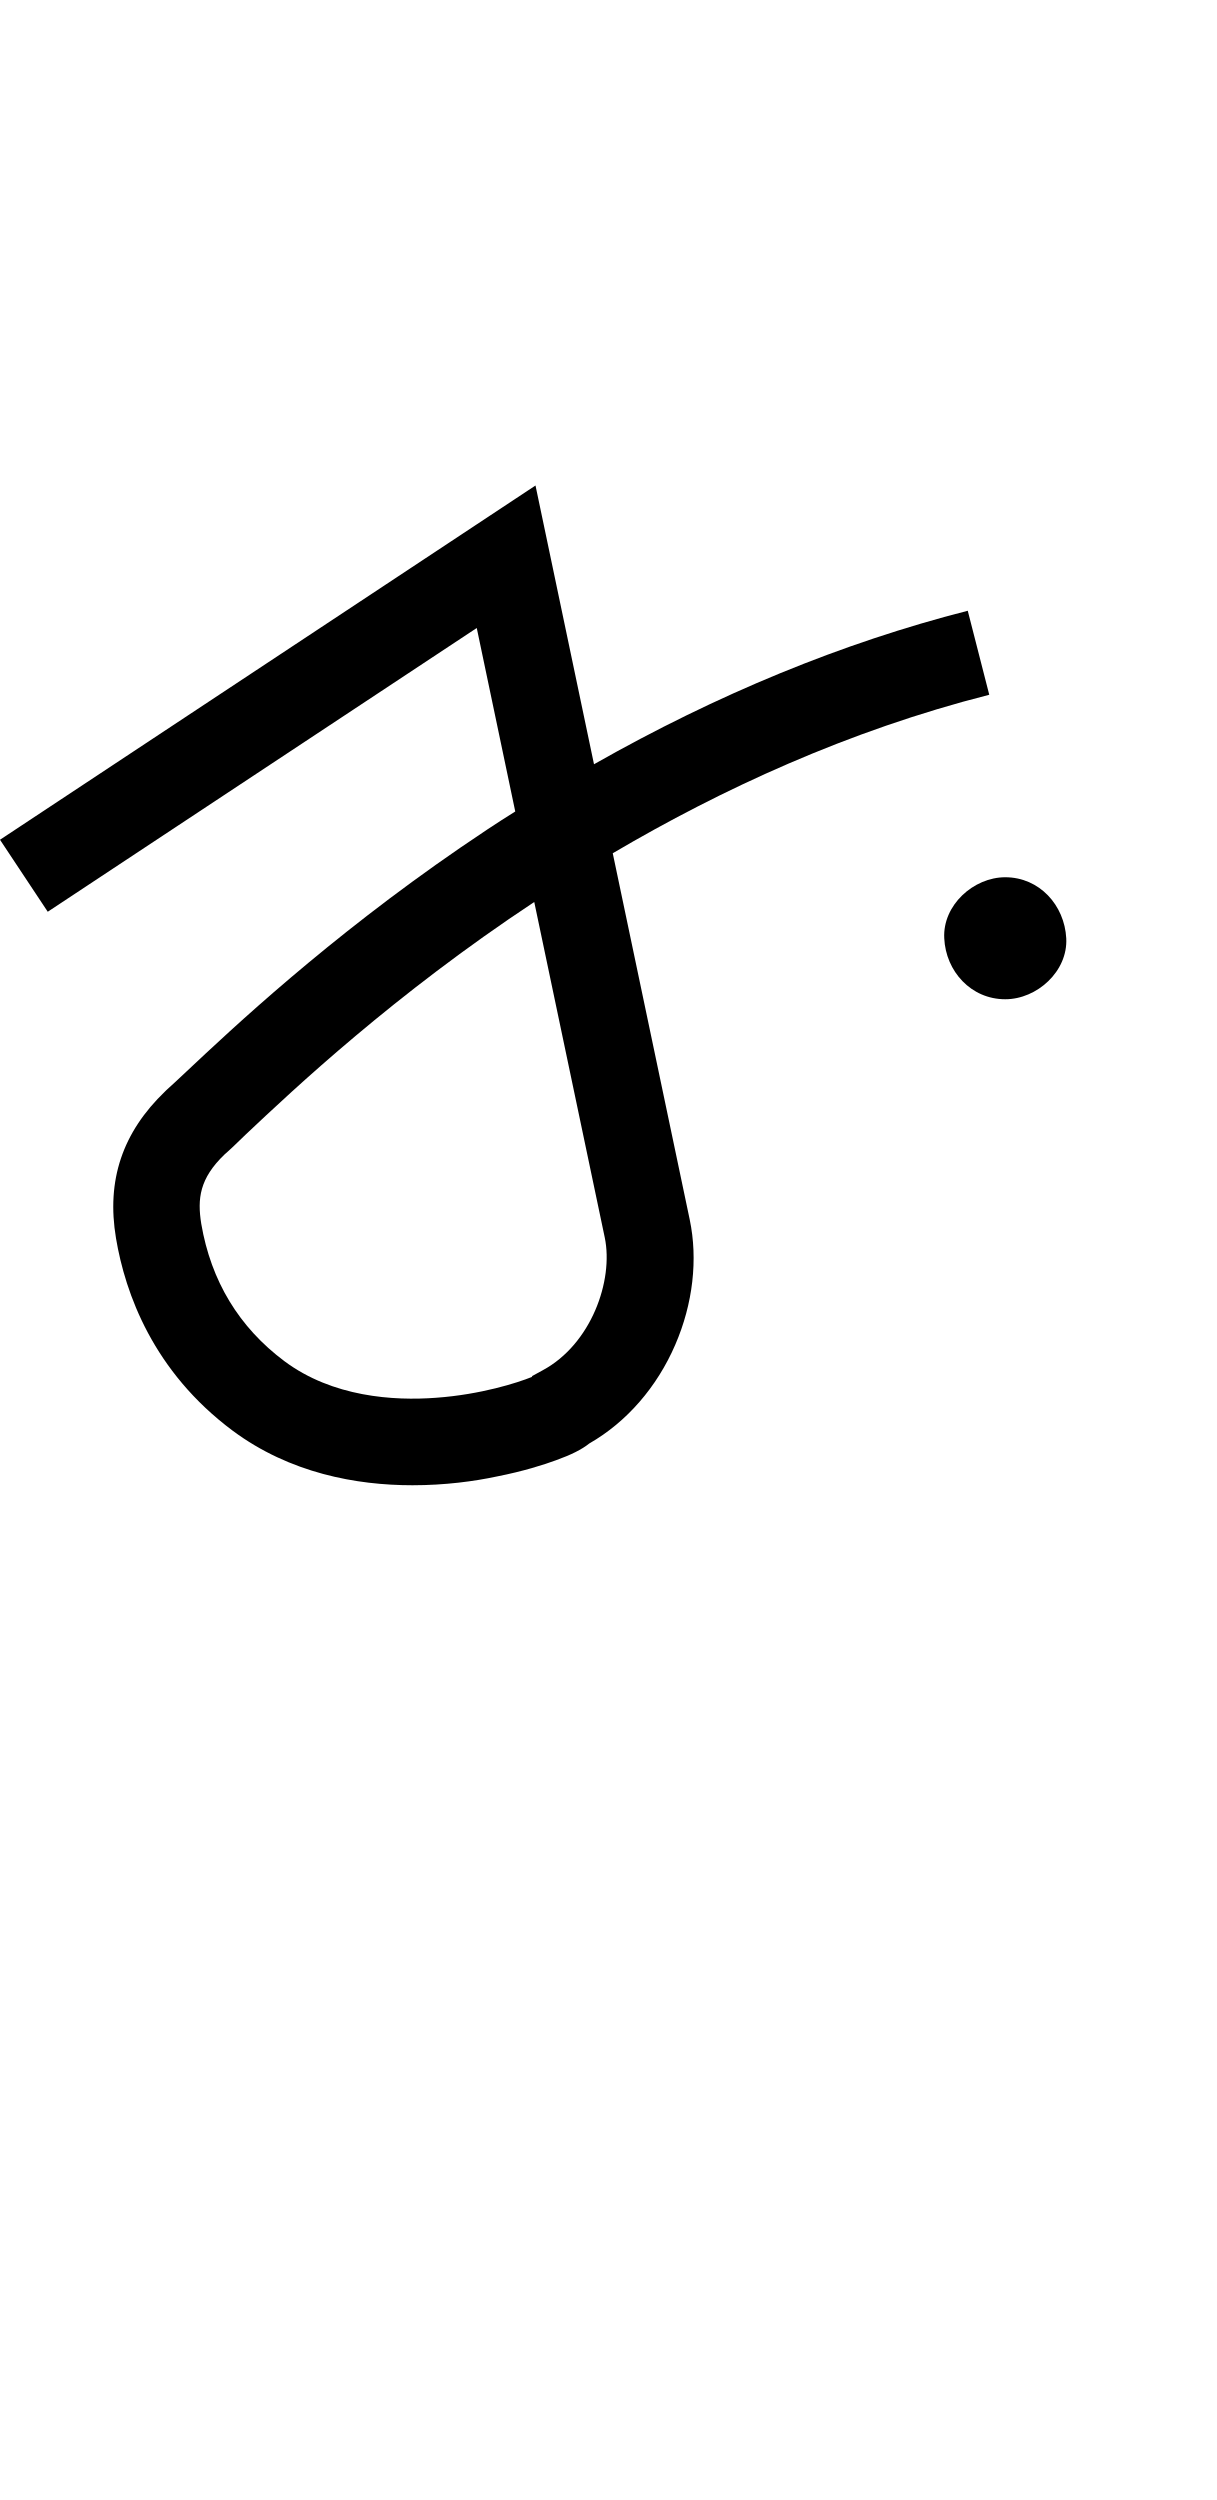
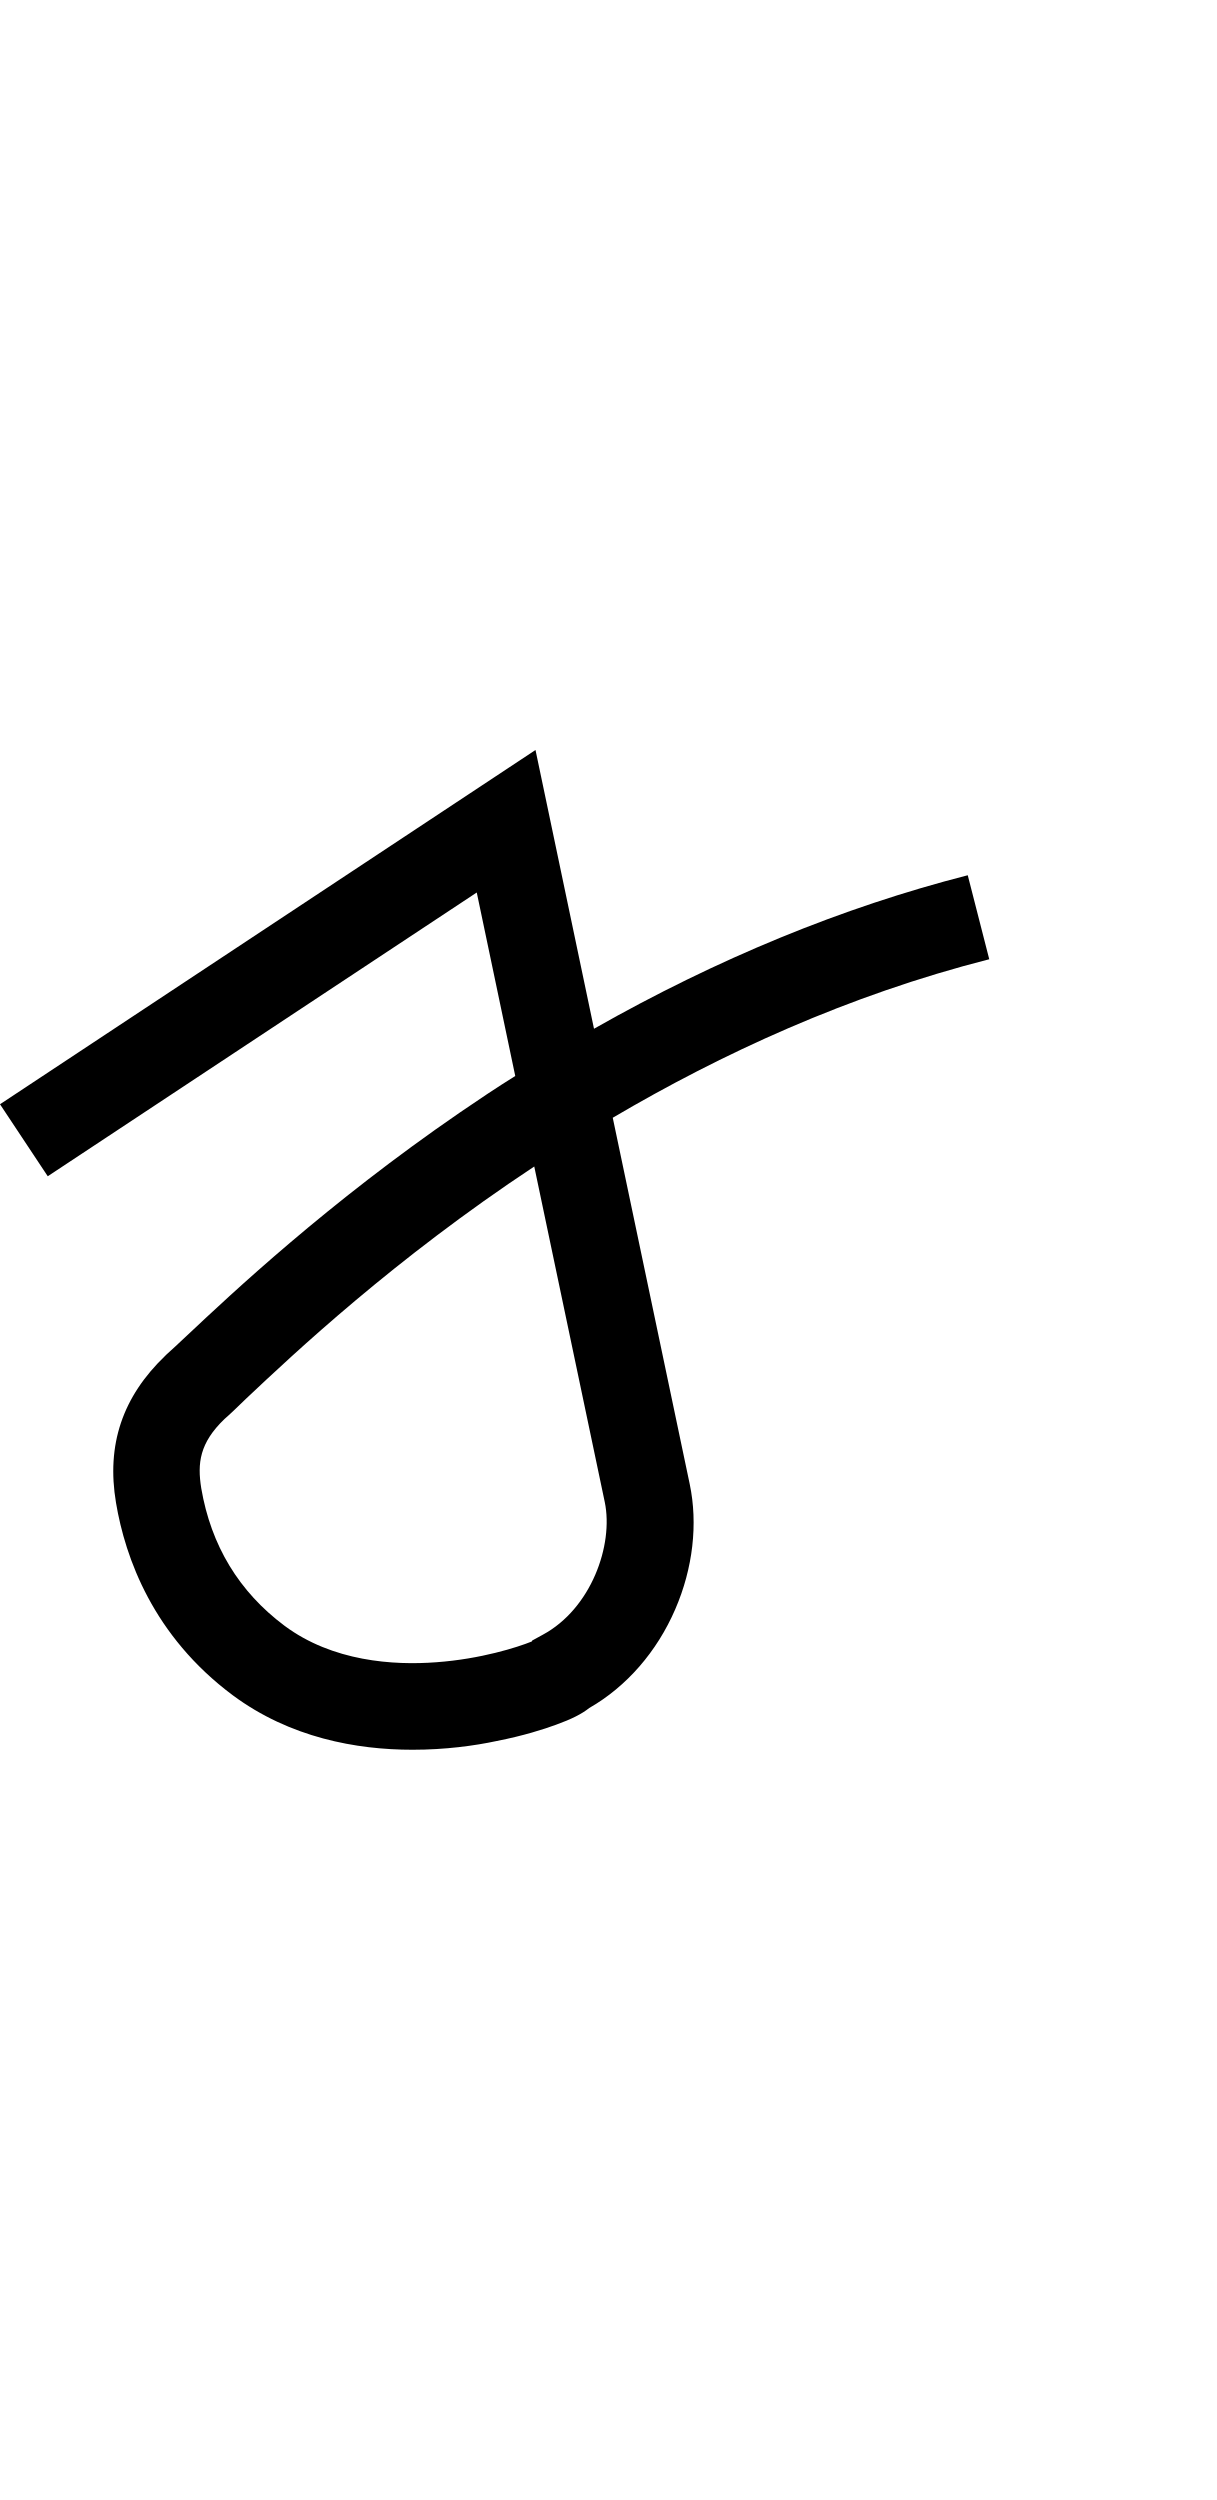
- <svg xmlns="http://www.w3.org/2000/svg" version="1.1" id="Layer_1" x="0px" y="0px" viewBox="-62 -104 486.6 1000" style="enable-background:new -62 -104 486.6 1000;" xml:space="preserve">
+ <svg xmlns="http://www.w3.org/2000/svg" version="1.1" id="Layer_1" x="0px" y="0px" viewBox="-54 -80.1 486.6 1000" style="enable-background:new -54 -80.1 486.6 1000;" xml:space="preserve">
  <g id="Guide">
</g>
  <g id="Layer_4">
</g>
-   <g id="Layer_3">
-     <path d="M103,490.1c-22.4,0-49-4.8-71.9-21.8c-31.8-23.7-43-54.9-46.7-77c-3.9-23.2,2.6-42.4,19.7-58.8l0.5-0.5   c1.8-1.6,4.6-4.2,8.1-7.5c18.2-17.1,56.1-52.8,109.4-89.4c7.3-5,14.6-9.9,22-14.5l-15.4-73.4L-42.9,260.7L-62,231.9L152.2,90.2   l23.4,111.5c49.3-28,99.4-48.6,149.5-61.4l8.6,33.6c-56.6,14.4-107.3,37.9-150.6,63.4l30.8,146.6c3.3,15.8,1.3,33.6-5.8,50   c-7.3,16.9-19.4,30.9-34.4,39.5c-3,2.4-7.2,4.5-13.3,6.7c-4.9,1.8-13,4.4-23.7,6.5C127.8,488.5,116.1,490.1,103,490.1z M27.8,357.8   c-10,9.6-10.9,17.7-9.3,27.7c3.9,22.9,15.1,41.4,33.3,55c19.2,14.3,43.6,15.9,60.7,14.6c17.9-1.3,32.5-6,38.2-8.3l0.2-0.4l4.2-2.3   c19.3-10.4,28.4-35.8,24.8-53.1l-28.2-134.2c-56.1,37.1-96.1,74.8-115.3,92.9C32.8,353.2,30,355.9,27.8,357.8z" />
-     <g id="XMLID_5_">
-       <g id="XMLID_17_">
-         <path id="XMLID_21_" d="M340.1,295.7c12.7,0,25.1-11.2,24.4-24.4c-0.7-13.2-10.7-24.4-24.4-24.4c-12.7,0-25.1,11.2-24.4,24.4     C316.3,284.5,326.4,295.7,340.1,295.7L340.1,295.7z" />
-       </g>
-     </g>
-   </g>
+   <path d="M111,619.8c-22.4,0-49-4.8-71.9-21.8c-31.8-23.7-43-54.9-46.7-77c-3.9-23.2,2.6-42.4,19.7-58.8l0.5-0.5  c1.8-1.6,4.6-4.2,8.1-7.5c18.2-17.1,56.1-52.8,109.4-89.4c7.3-5,14.6-9.9,22-14.5l-15.4-73.4L-34.9,390.4L-54,361.6l214.2-141.7  l23.4,111.5c49.3-28,99.4-48.6,149.5-61.4l8.6,33.6C285.1,318,234.4,341.5,191.1,367l30.8,146.6c3.3,15.8,1.3,33.6-5.8,50  c-7.3,16.9-19.4,30.9-34.4,39.5c-3,2.4-7.2,4.5-13.3,6.7c-4.9,1.8-13,4.4-23.7,6.5C135.8,618.2,124.1,619.8,111,619.8z M35.8,487.5  c-10,9.6-10.9,17.7-9.3,27.7c3.9,22.9,15.1,41.4,33.3,55c19.2,14.3,43.6,15.9,60.7,14.6c17.9-1.3,32.5-6,38.2-8.3l0.2-0.4l4.2-2.3  c19.3-10.4,28.4-35.8,24.8-53.1l-28.2-134.2c-56.1,37.1-96.1,74.8-115.3,92.9C40.8,482.9,38,485.6,35.8,487.5z" />
</svg>
